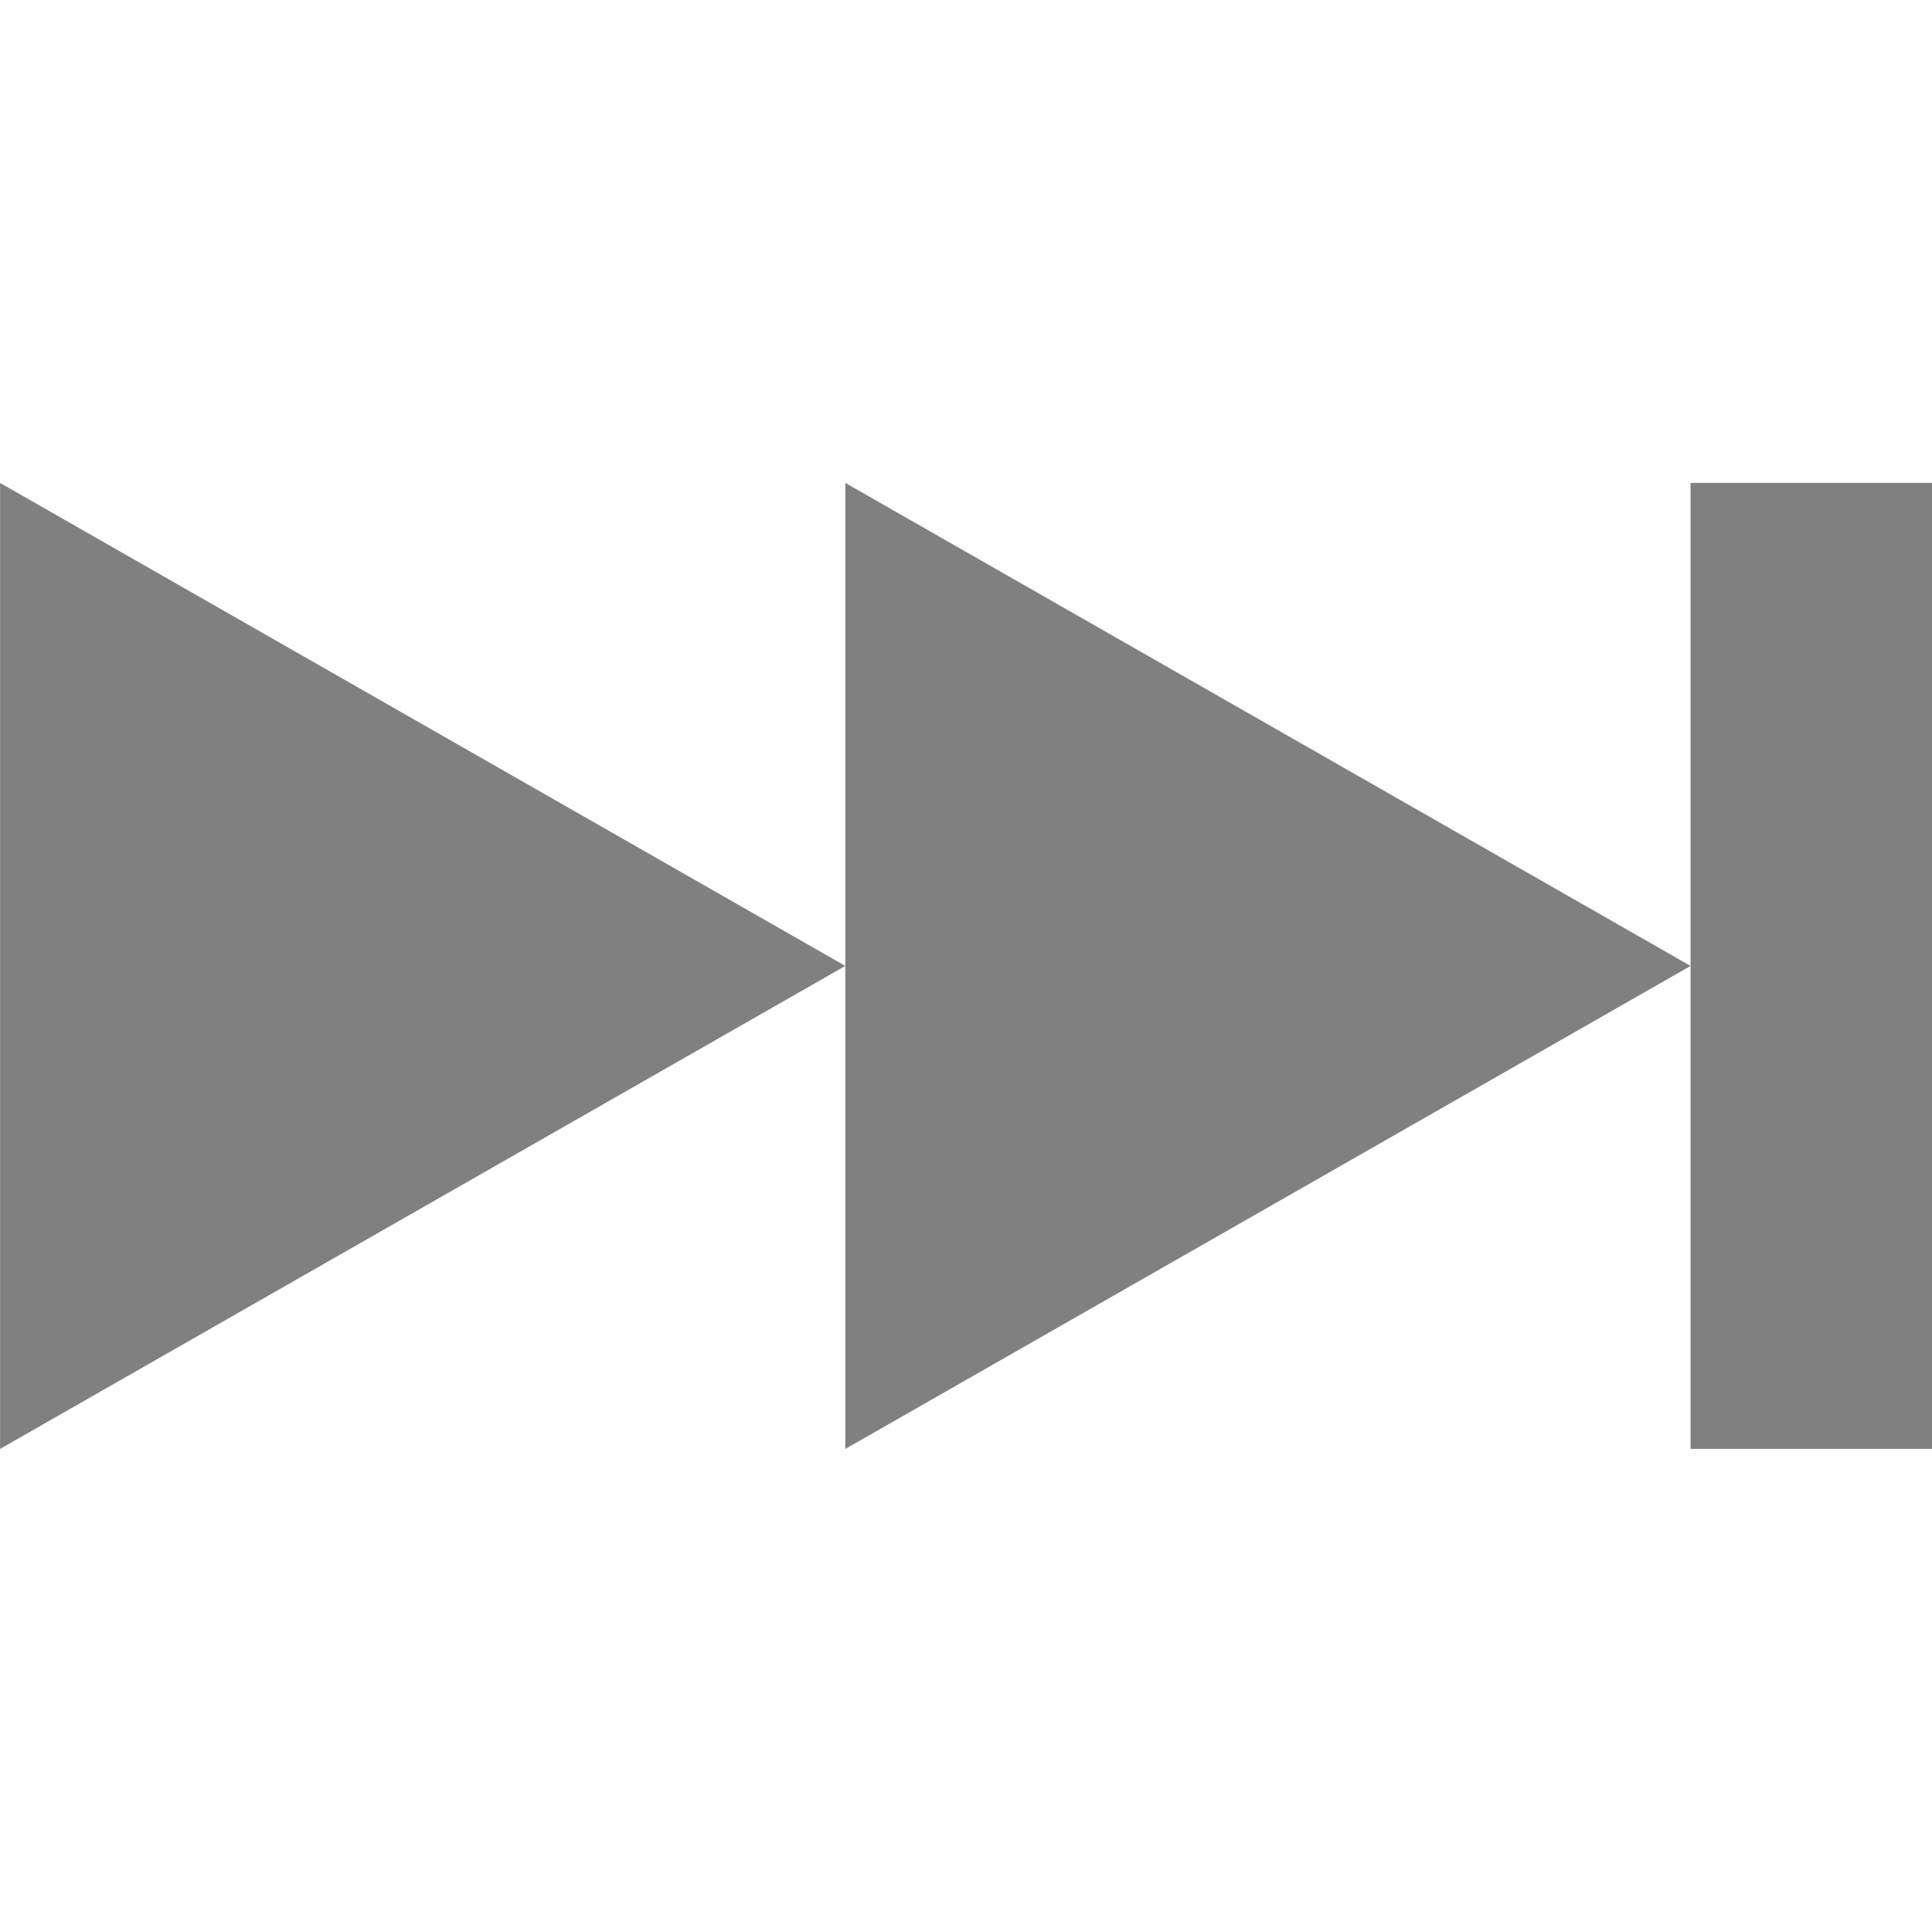
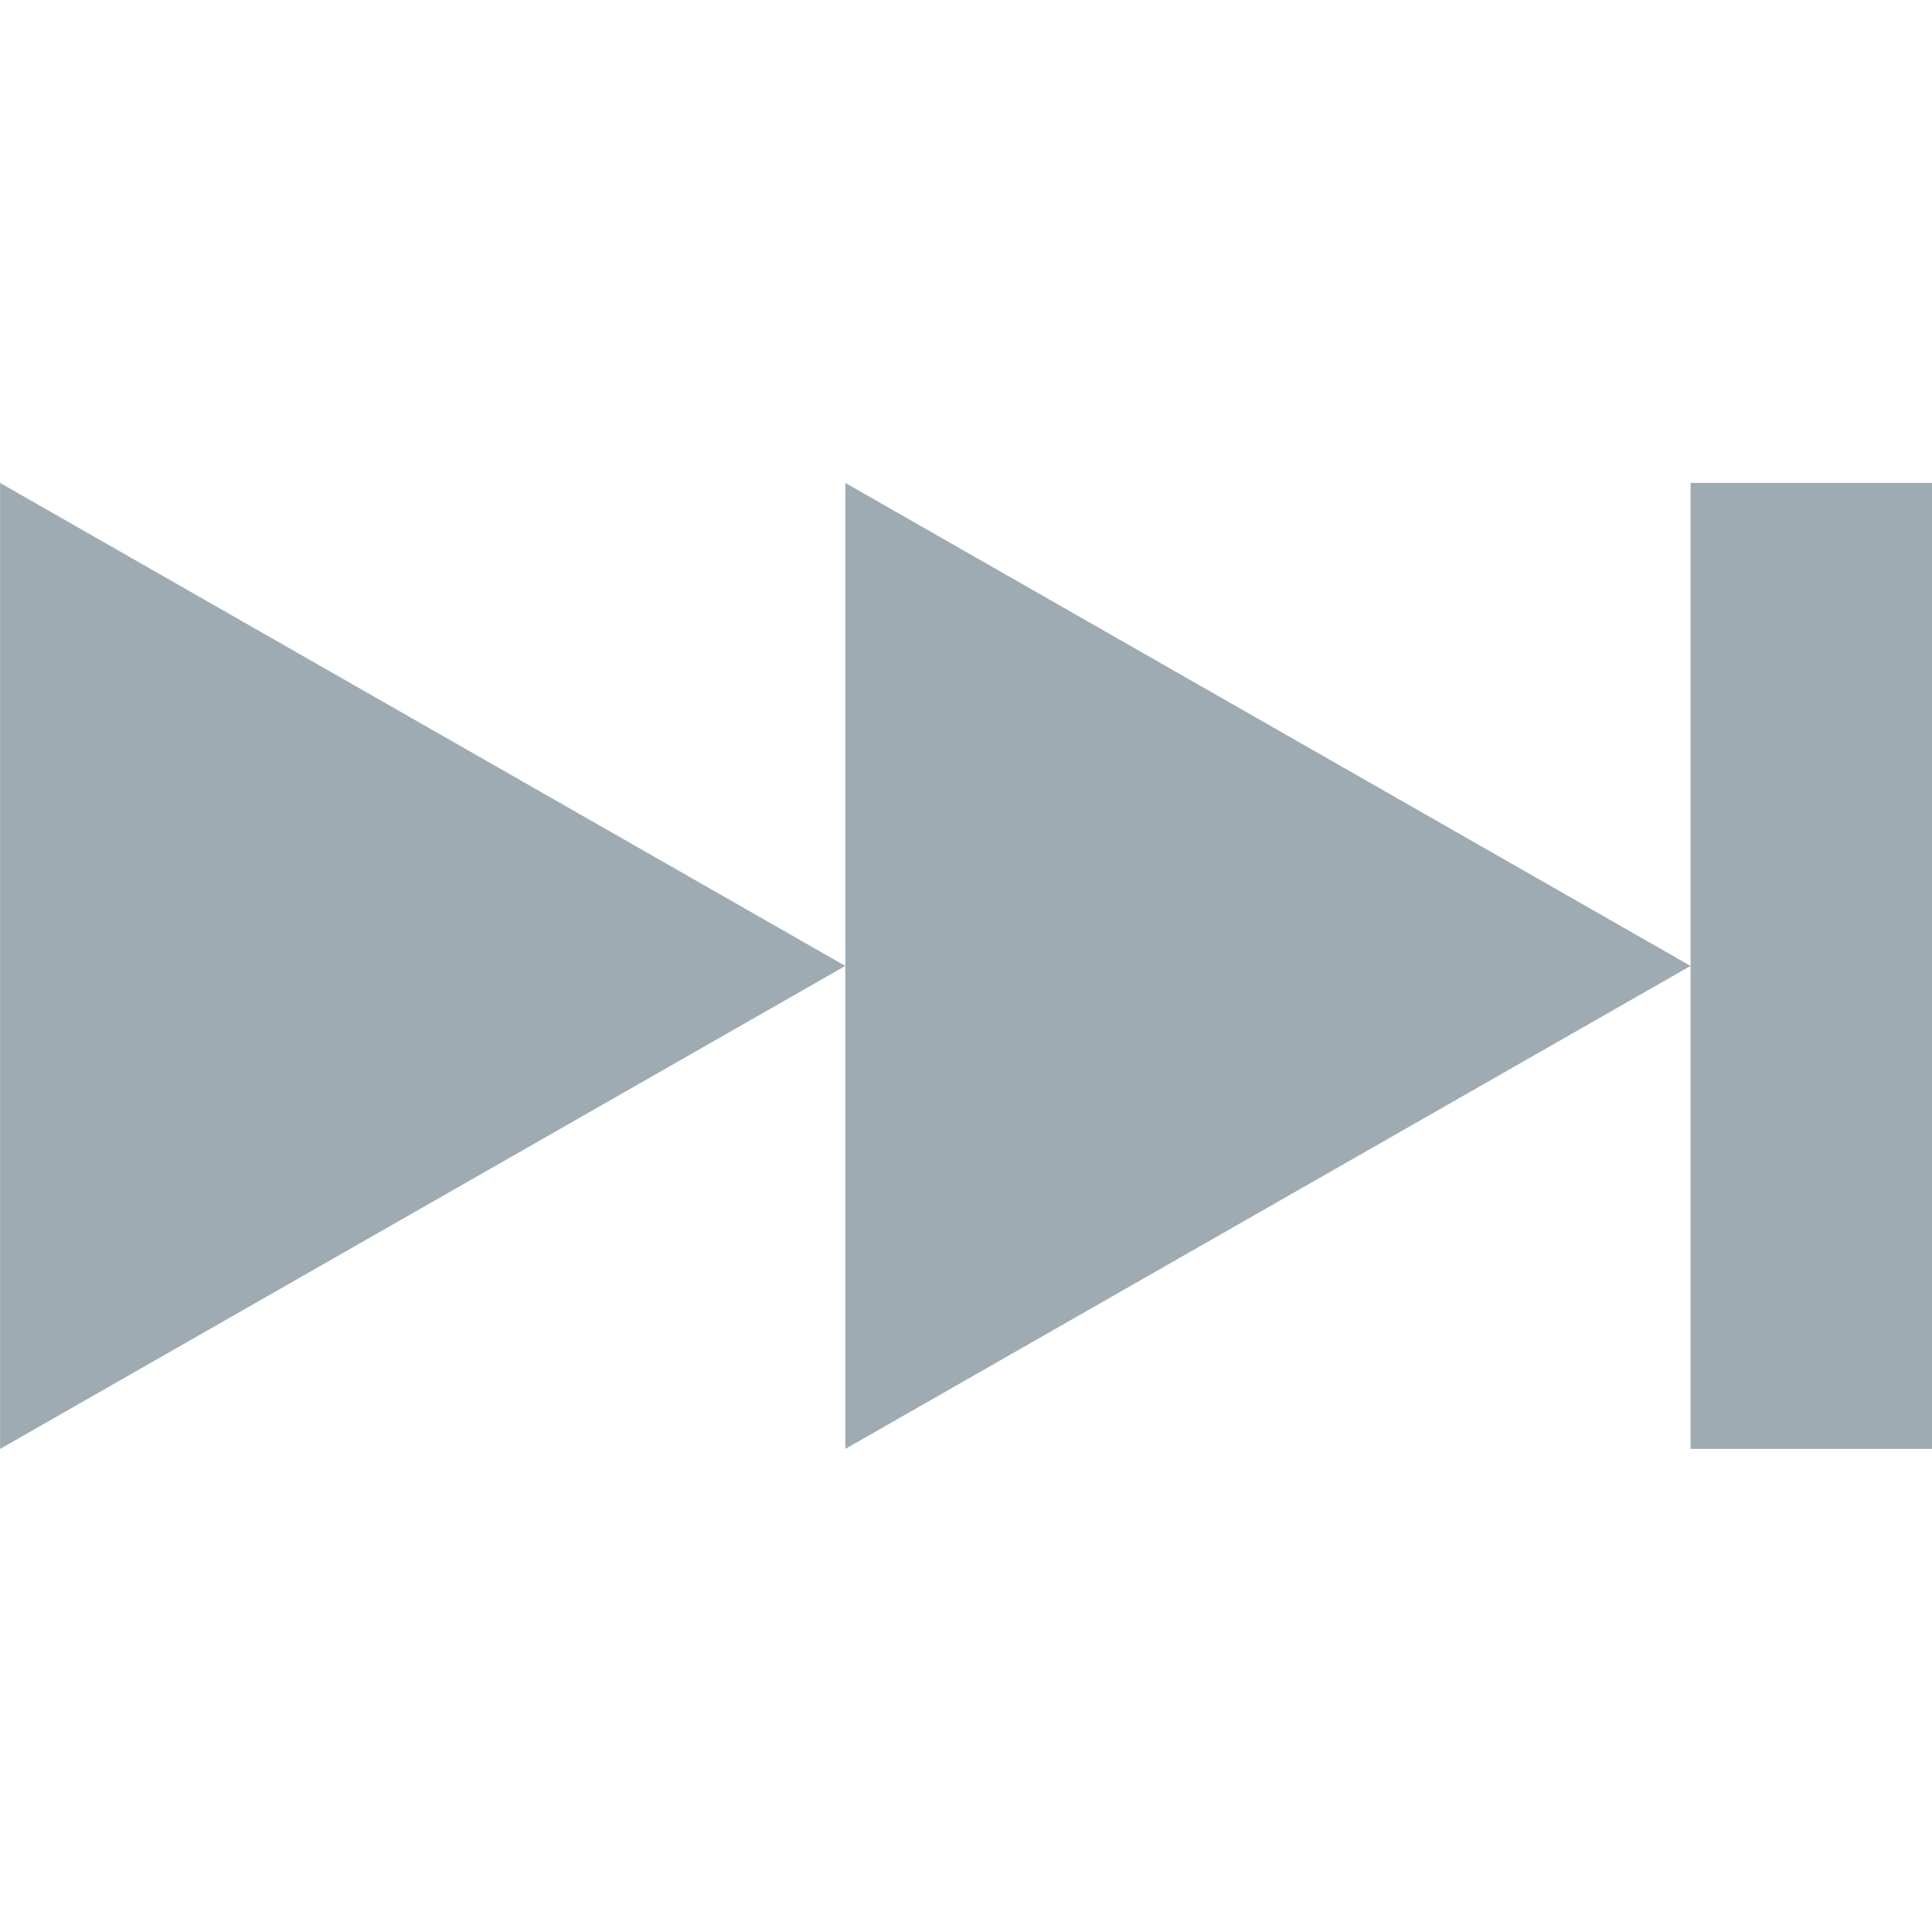
<svg xmlns="http://www.w3.org/2000/svg" xmlns:ns1="http://www.openswatchbook.org/uri/2009/osb" height="16" id="svg7384" style="enable-background:new" version="1.1" width="16">
  <defs id="defs7386">
    <linearGradient id="linearGradient6882" ns1:paint="solid">
      <stop id="stop6884" offset="0" style="stop-color:#555555;stop-opacity:1;" />
    </linearGradient>
    <linearGradient id="linearGradient5606" ns1:paint="solid">
      <stop id="stop5608" offset="0" style="stop-color:#000000;stop-opacity:1;" />
    </linearGradient>
  </defs>
  <g id="layer12" style="display:inline" transform="translate(-325.0004,39.00336)">
-     <path d="m 341.001,-35.004 0,8 -2,0 0,-4 0,-4 2,0 z m -2,4 -7,4 0,-4 0,-4 7,4 z m -7,0 -7,4 0,-8 7,4 z" id="path5381" style="fill:#000000;fill-opacity:0.498;stroke:none" />
+     <path d="m 341.001,-35.004 0,8 -2,0 0,-4 0,-4 2,0 z m -2,4 -7,4 0,-4 0,-4 7,4 z m -7,0 -7,4 0,-8 7,4 z" id="path5381" style="fill:#9fabb3;stroke:none" />
  </g>
  <g id="layer1" style="display:inline" transform="translate(-84.0002,-207.9966)" />
</svg>
